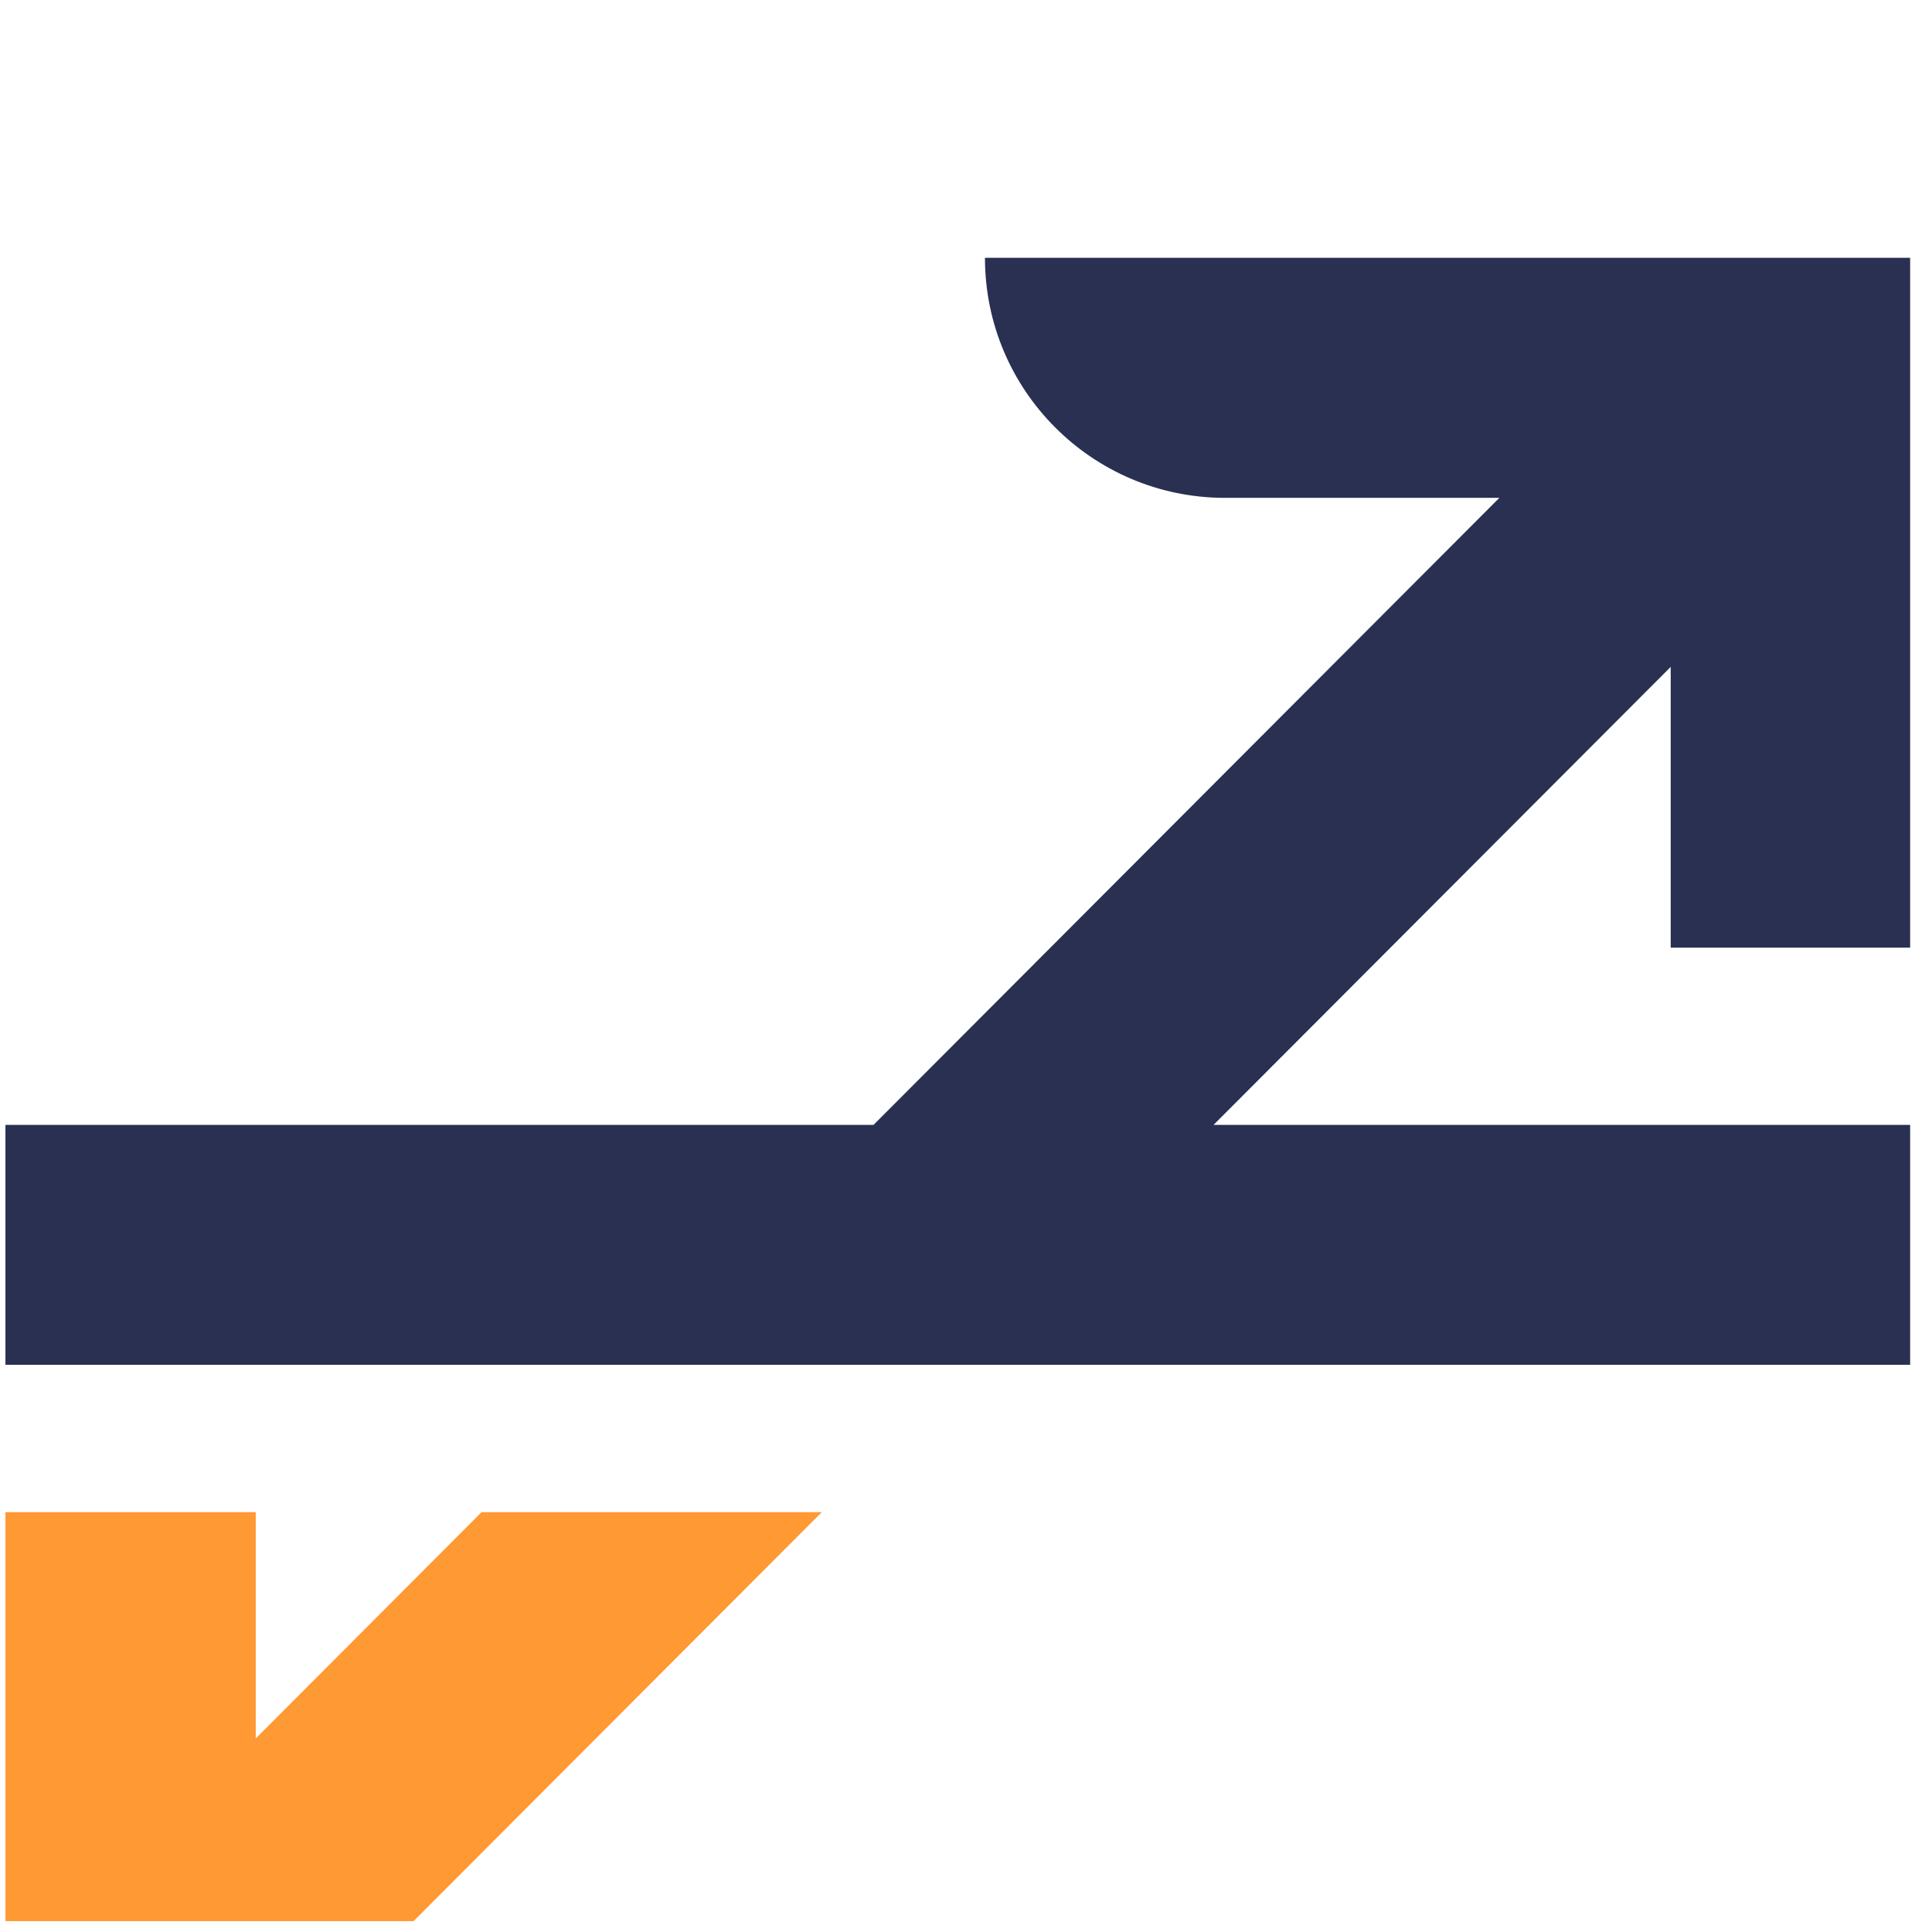
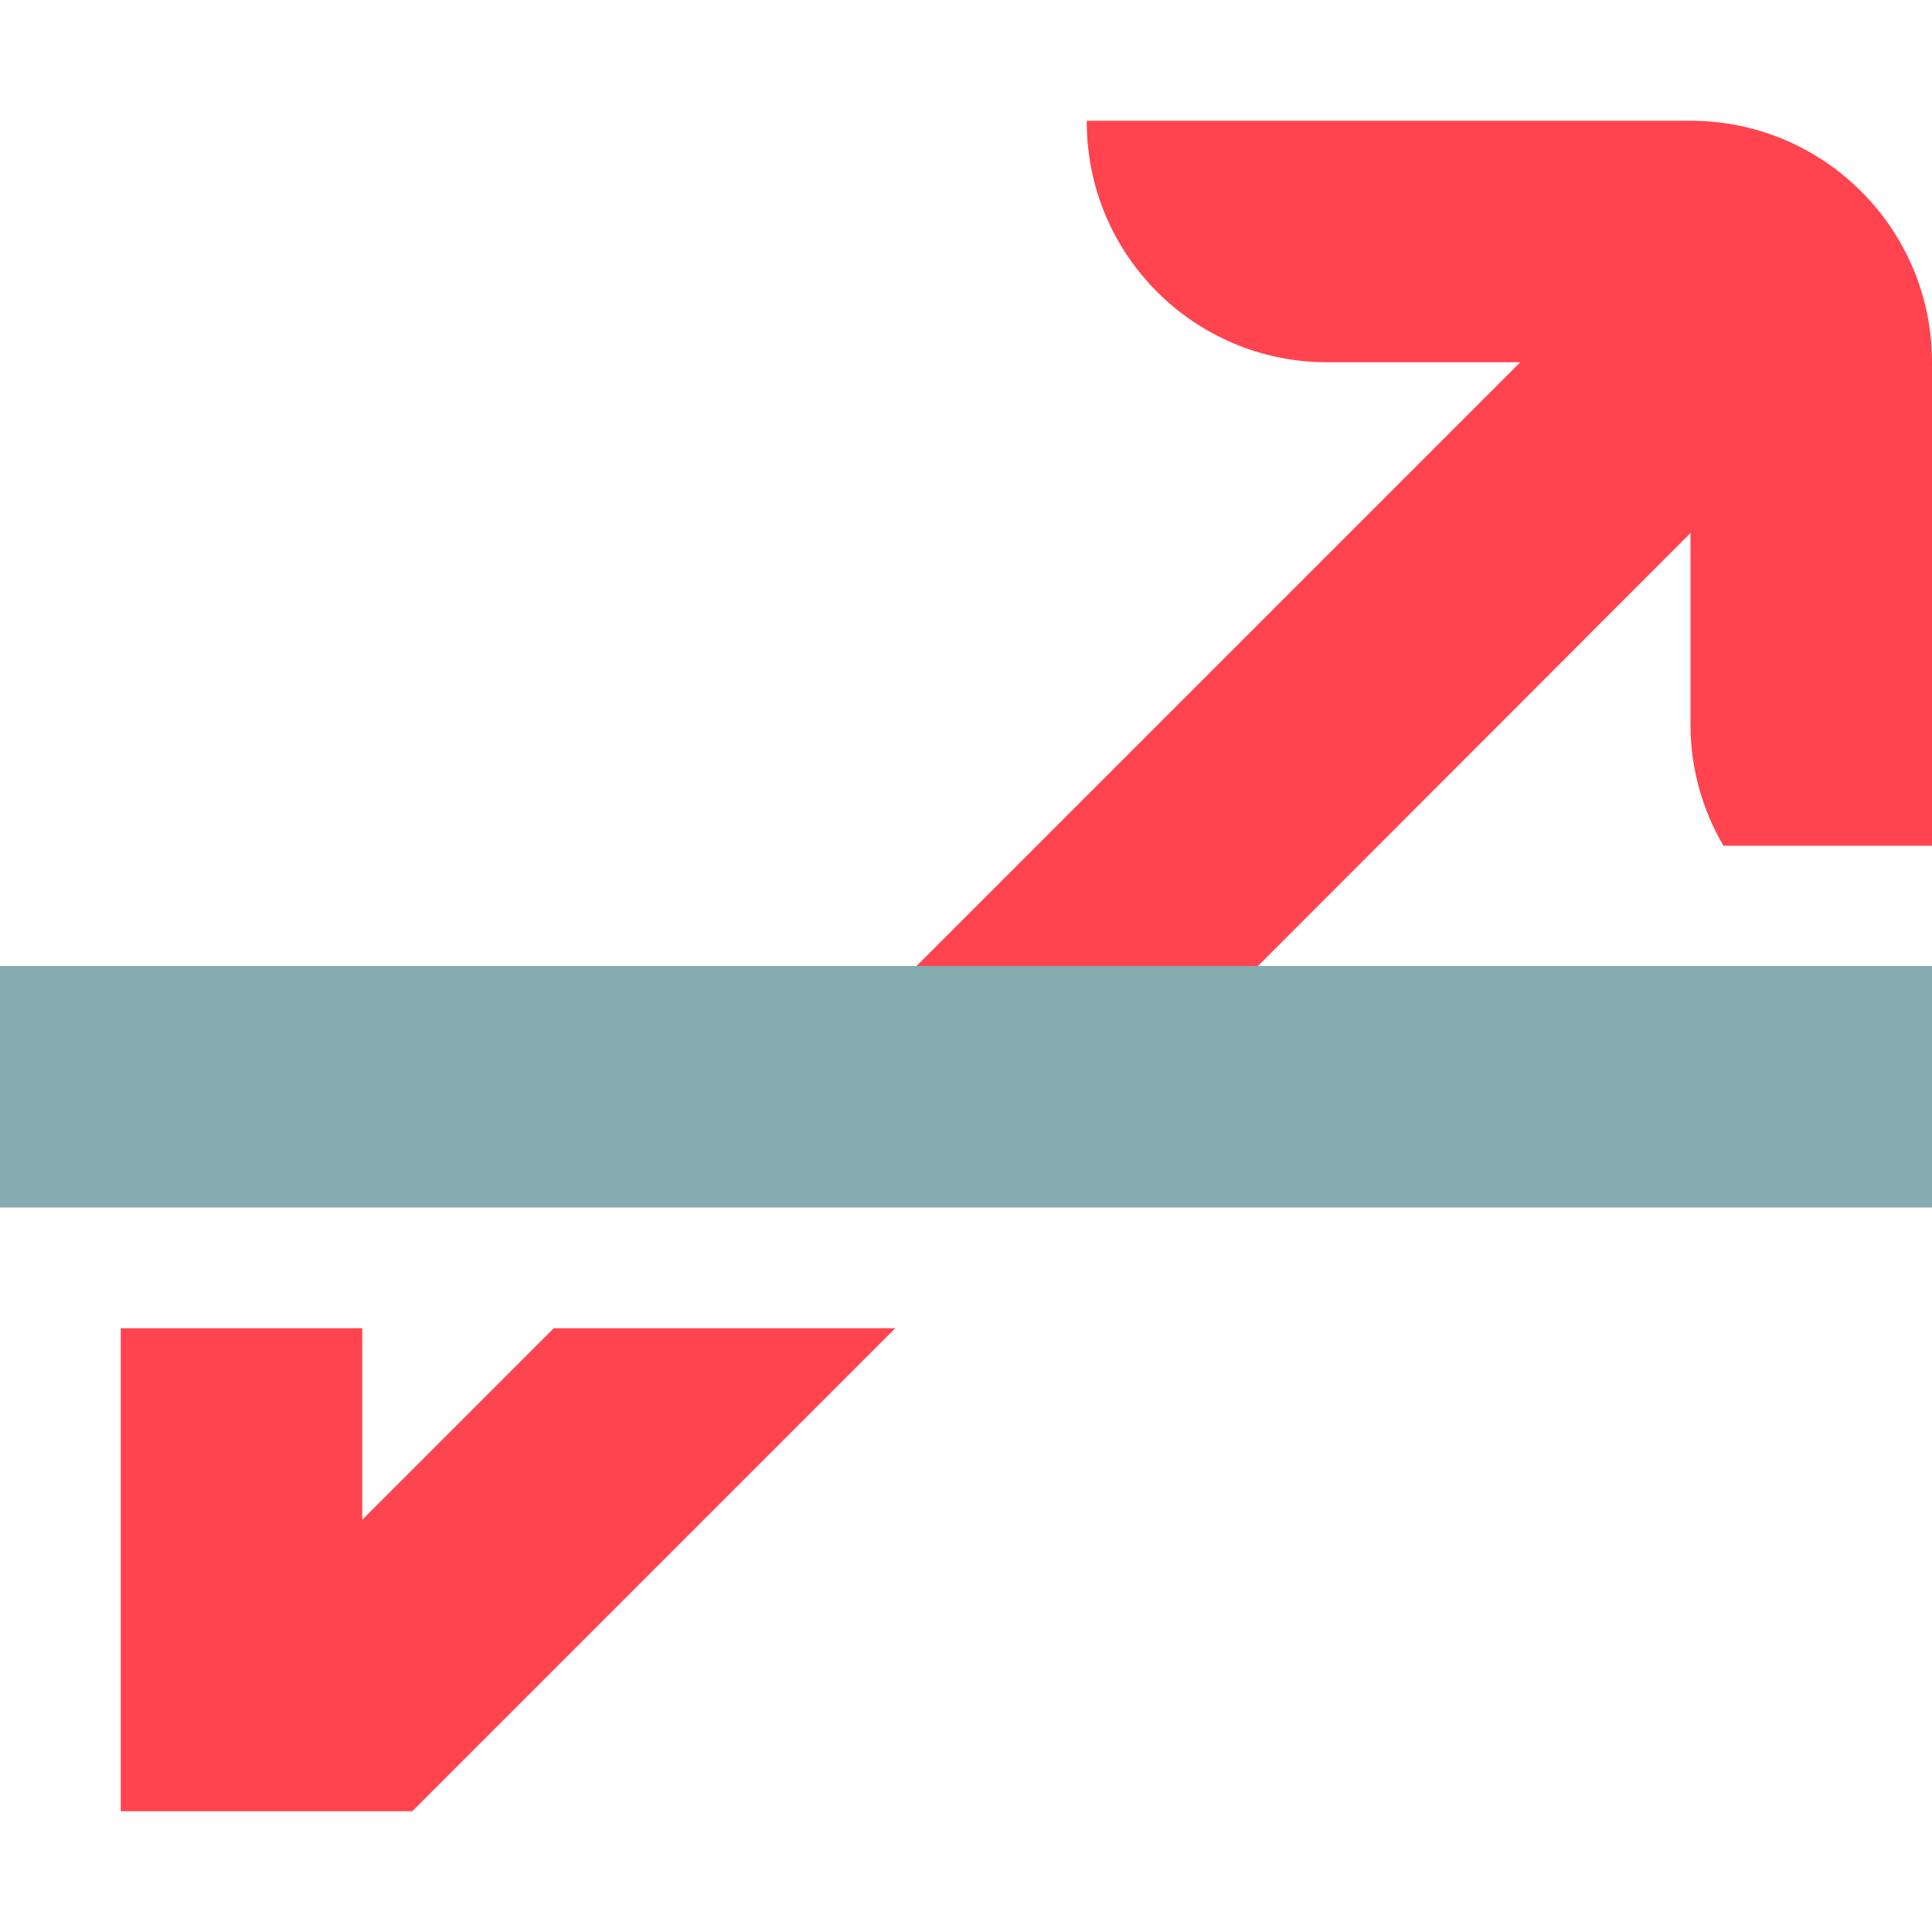
- <svg class="trade-type-icon" width="16" height="16">
-   <g fill="none">
-     <path class="transparent" d="M0 0h16v16H0z" />
-     <path class="color1-fill" fill="#2A3052" d="M7.234 9.316l5.183-5.193H10.14a1.988 1.988 0 0 1-1.983-1.988h7.662v5.713h-1.983V5.523L10.05 9.316h5.769v1.987H.045V9.316h7.189z" />
-     <path class="color2-fill important" fill="#F93" d="M3.425 15.91H.045v-3.387h2.073v1.874l1.87-1.874h2.818z" />
+ <svg xmlns="http://www.w3.org/2000/svg" width="16" height="16">
+   <g fill-rule="nonzero" fill="none">
+     <path fill="#85ACB0" d="M16 10H0V8h16z" />
+     <path d="M3 11v1.586L4.586 11h2.828l-4 4H1v-4h2zM14 1a2 2 0 012 2v4.004h-1.727a1.973 1.973 0 01-.273-.99v-1.6L10.418 8H7.59l5-5h-1.6A1.99 1.99 0 019 1.01V1h5z" fill="#FF444F" />
  </g>
</svg>
